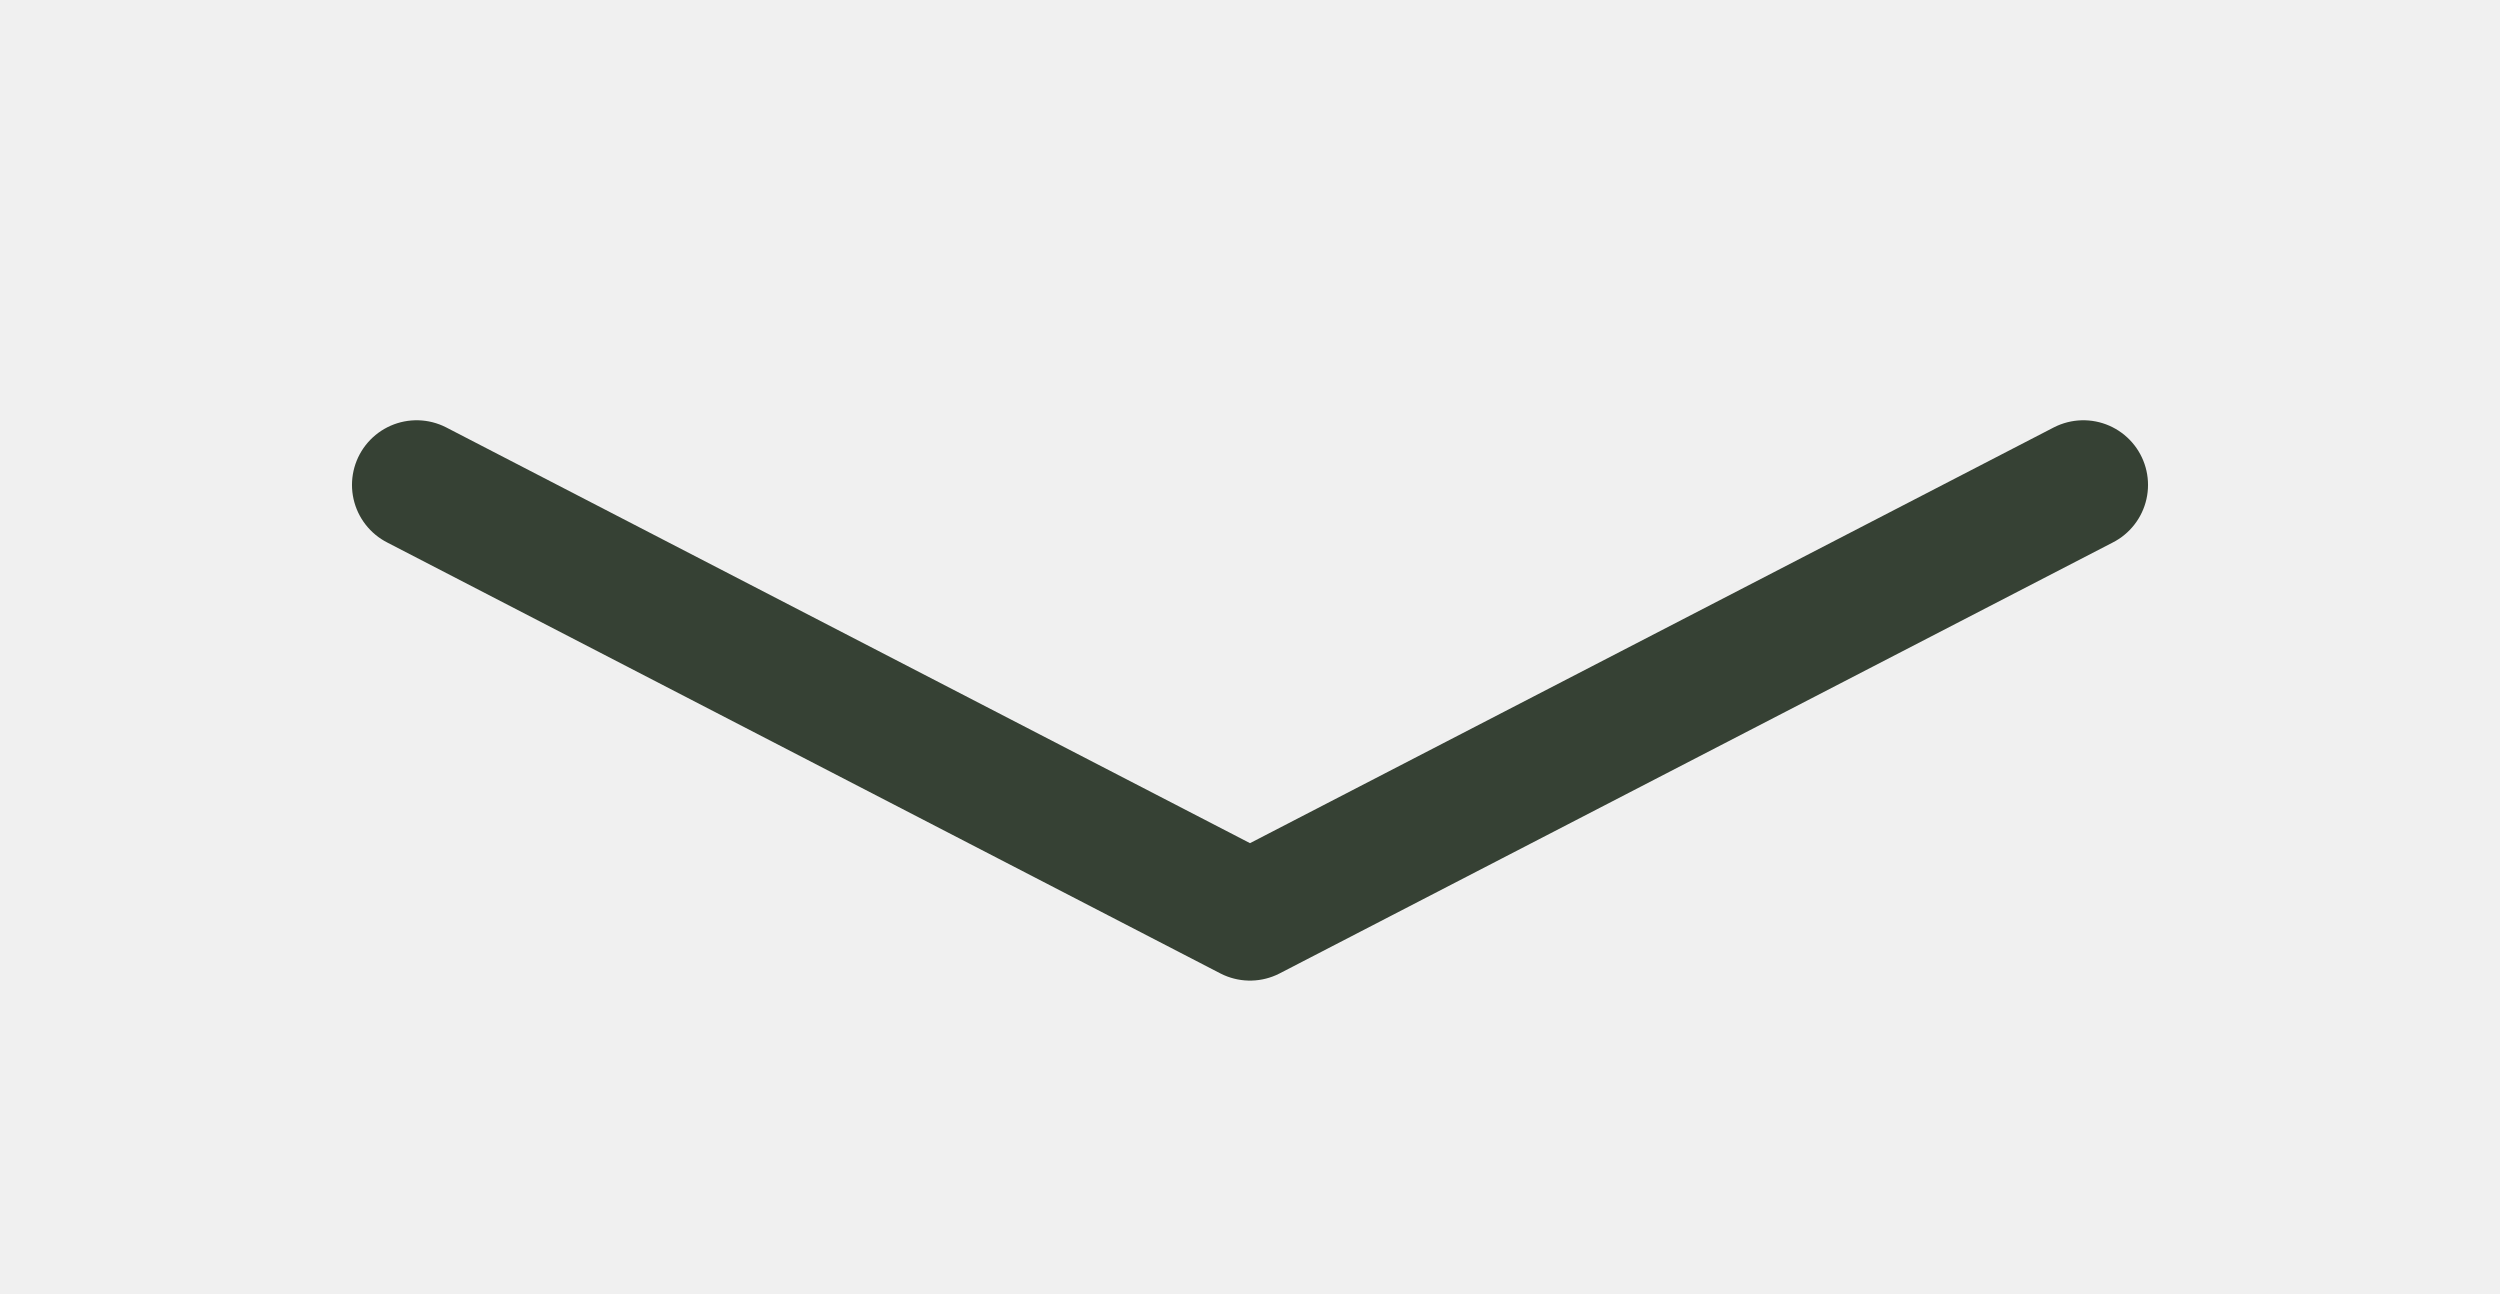
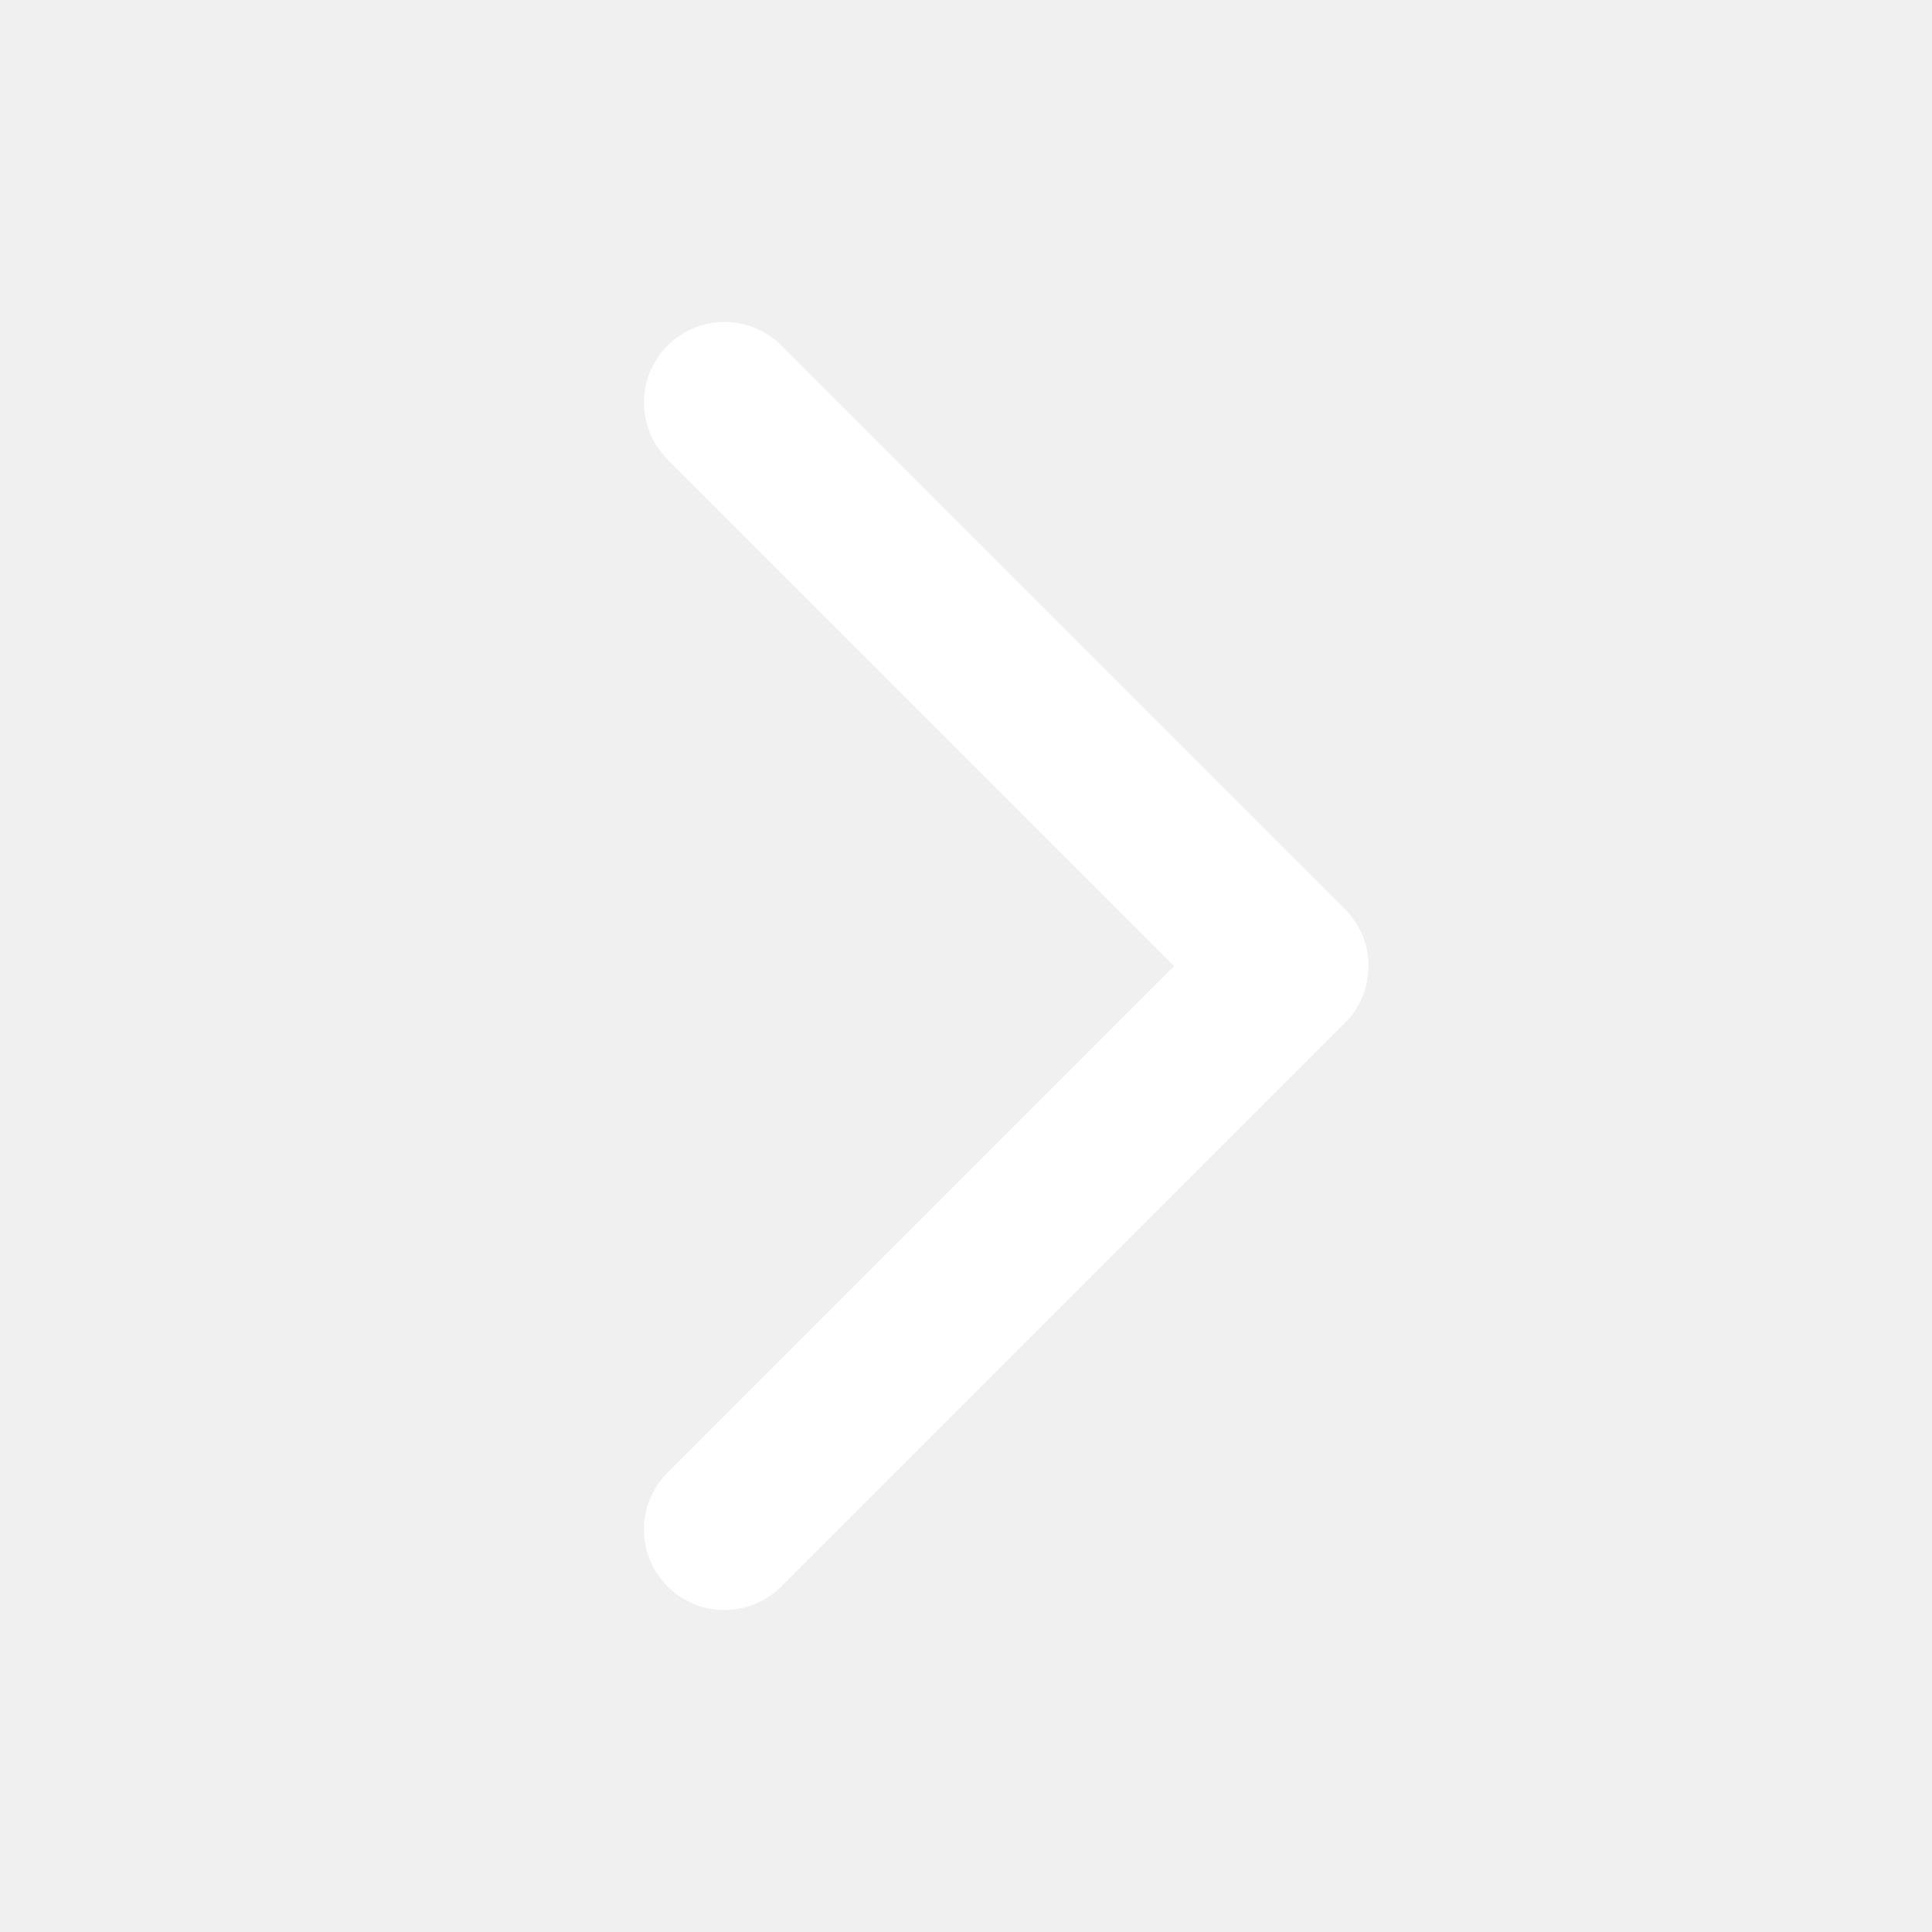
- <svg xmlns="http://www.w3.org/2000/svg" width="29" height="15" viewBox="0 0 29 15" fill="none">
-   <path d="M4.833 5.625L14.5 10.625L24.167 5.625" stroke="#364134" stroke-width="1.5" stroke-linecap="round" stroke-linejoin="round" />
+ <svg xmlns="http://www.w3.org/2000/svg" width="24" height="24" viewBox="0 0 24 24" fill="none">
+   <path d="M9.707 4.293C9.317 3.902 8.683 3.902 8.293 4.293C7.902 4.683 7.902 5.317 8.293 5.707L9.707 4.293ZM16 12L16.707 12.707C17.098 12.317 17.098 11.683 16.707 11.293L16 12ZM8.293 18.293C7.902 18.683 7.902 19.317 8.293 19.707C8.683 20.098 9.317 20.098 9.707 19.707L8.293 18.293ZM8.293 5.707L15.293 12.707L16.707 11.293L9.707 4.293L8.293 5.707ZM15.293 11.293L8.293 18.293L9.707 19.707L16.707 12.707L15.293 11.293Z" fill="white" />
</svg>
